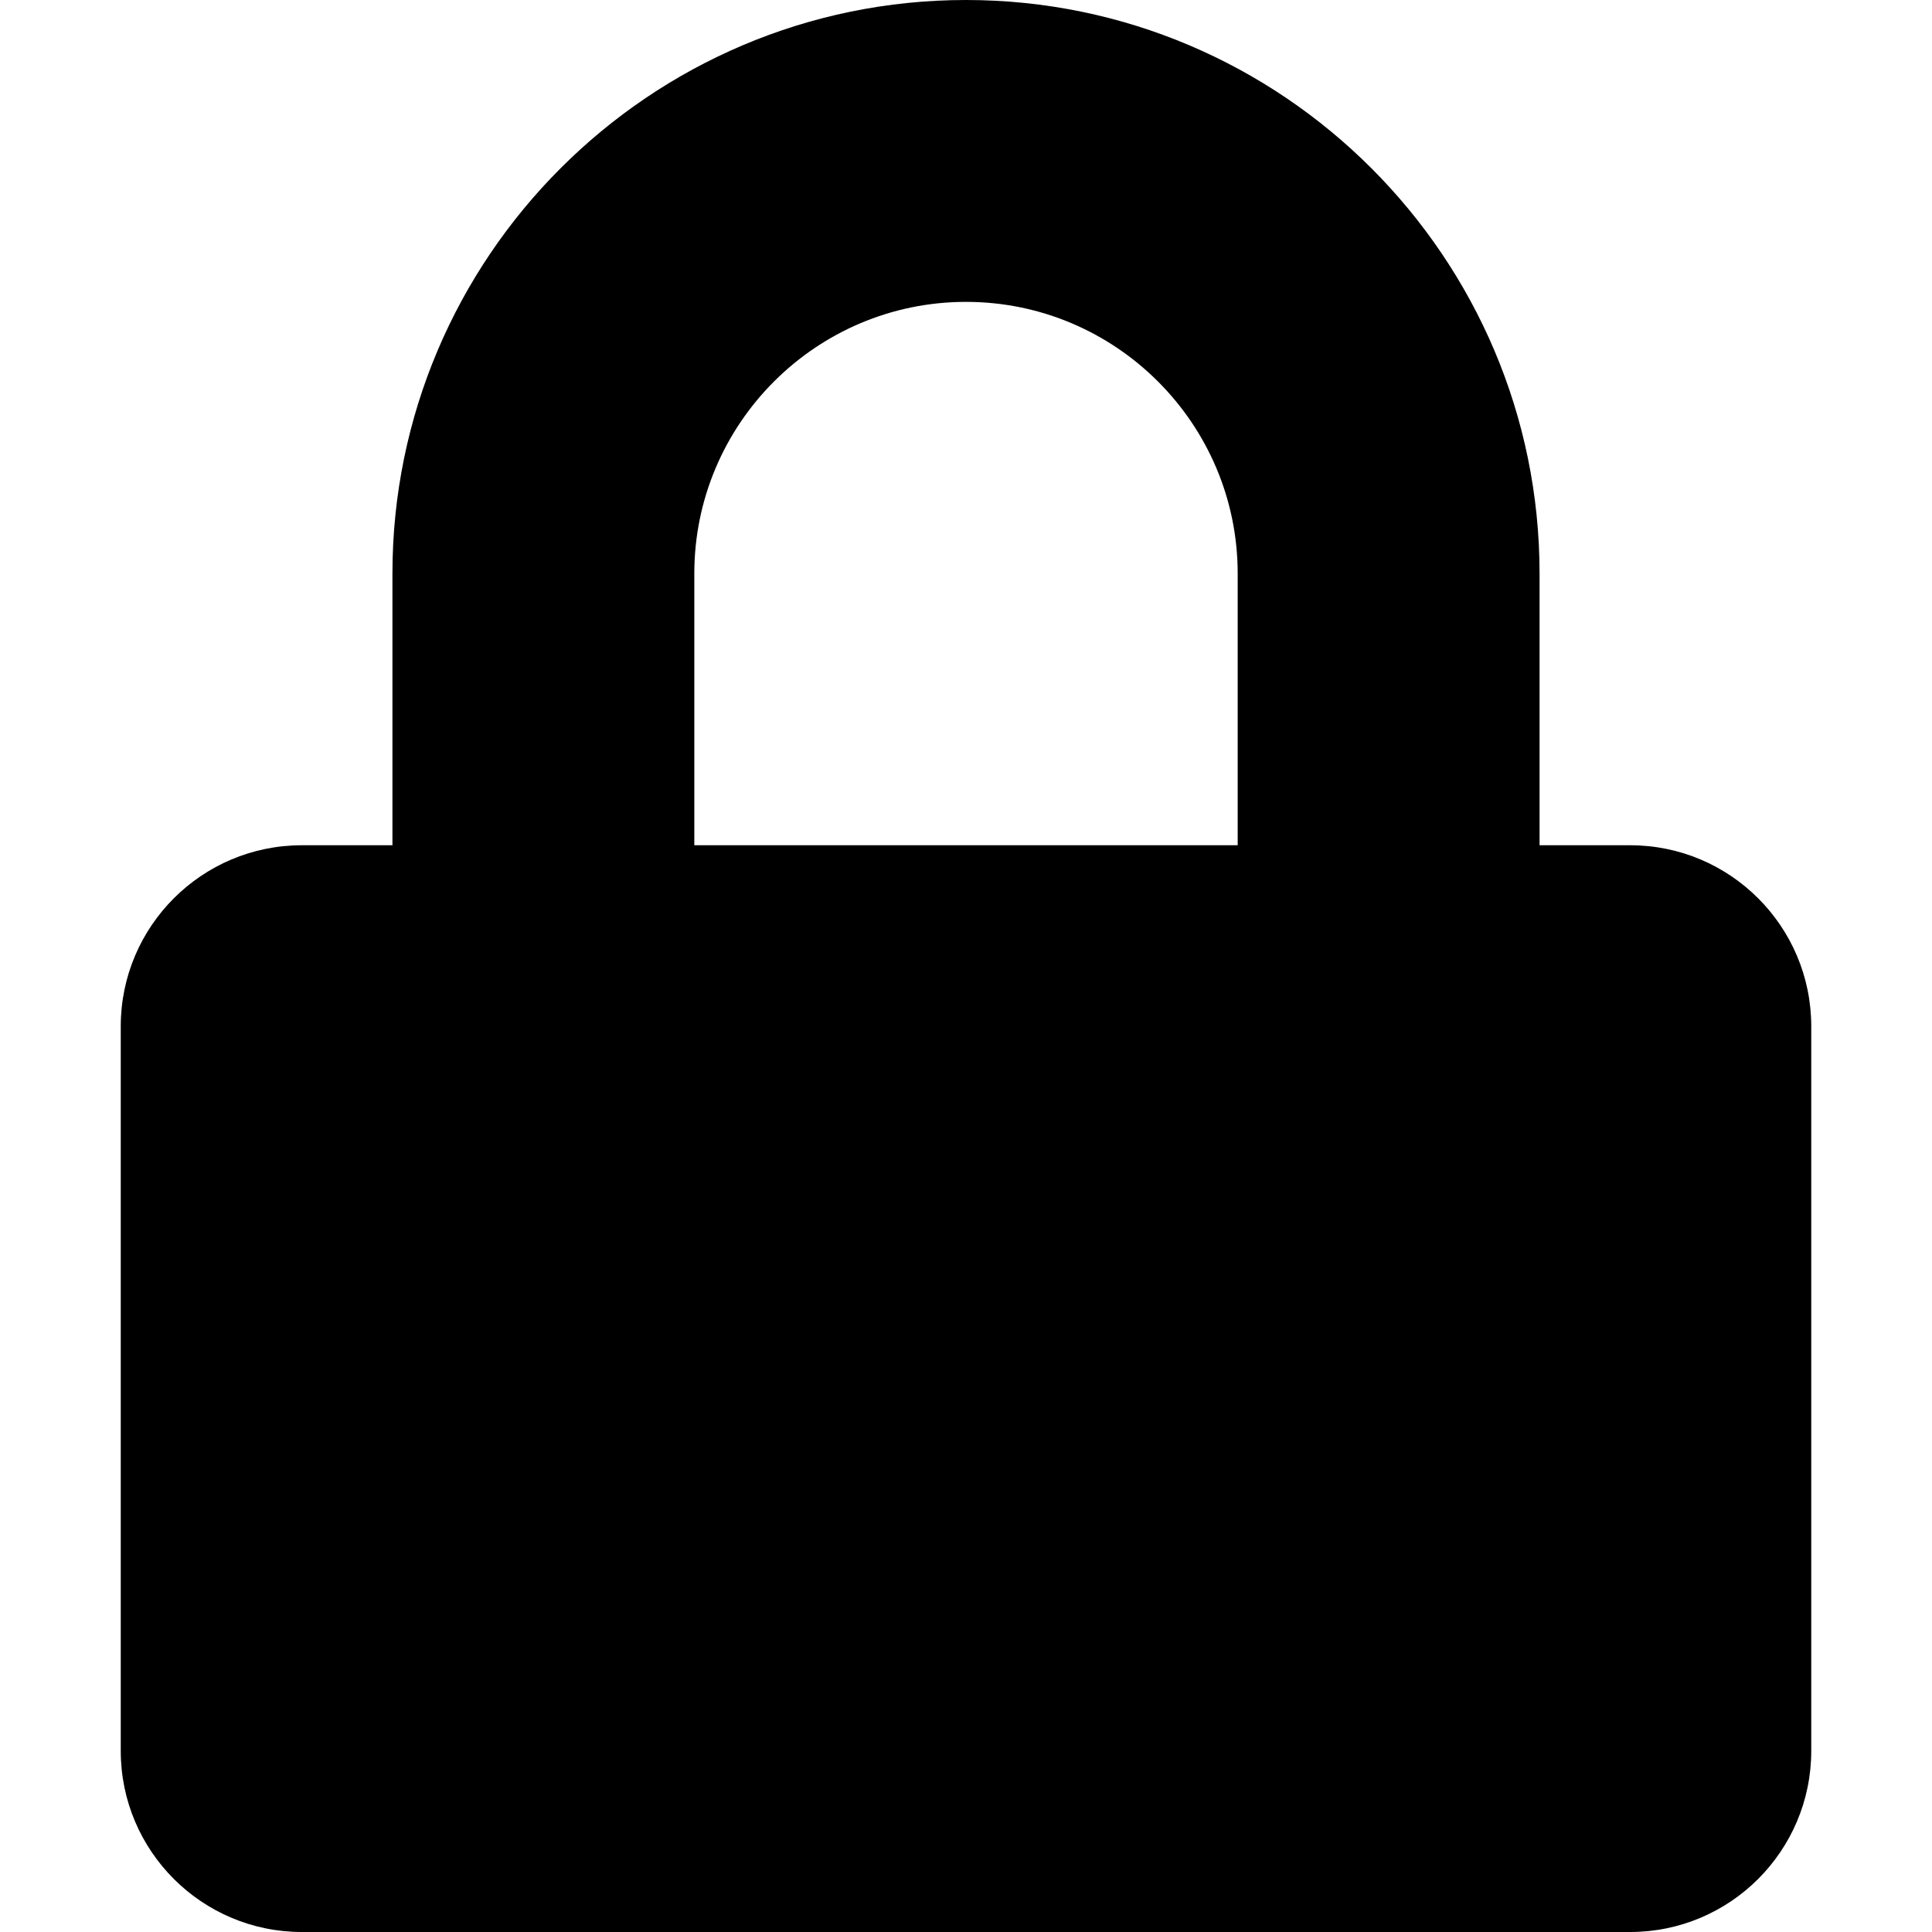
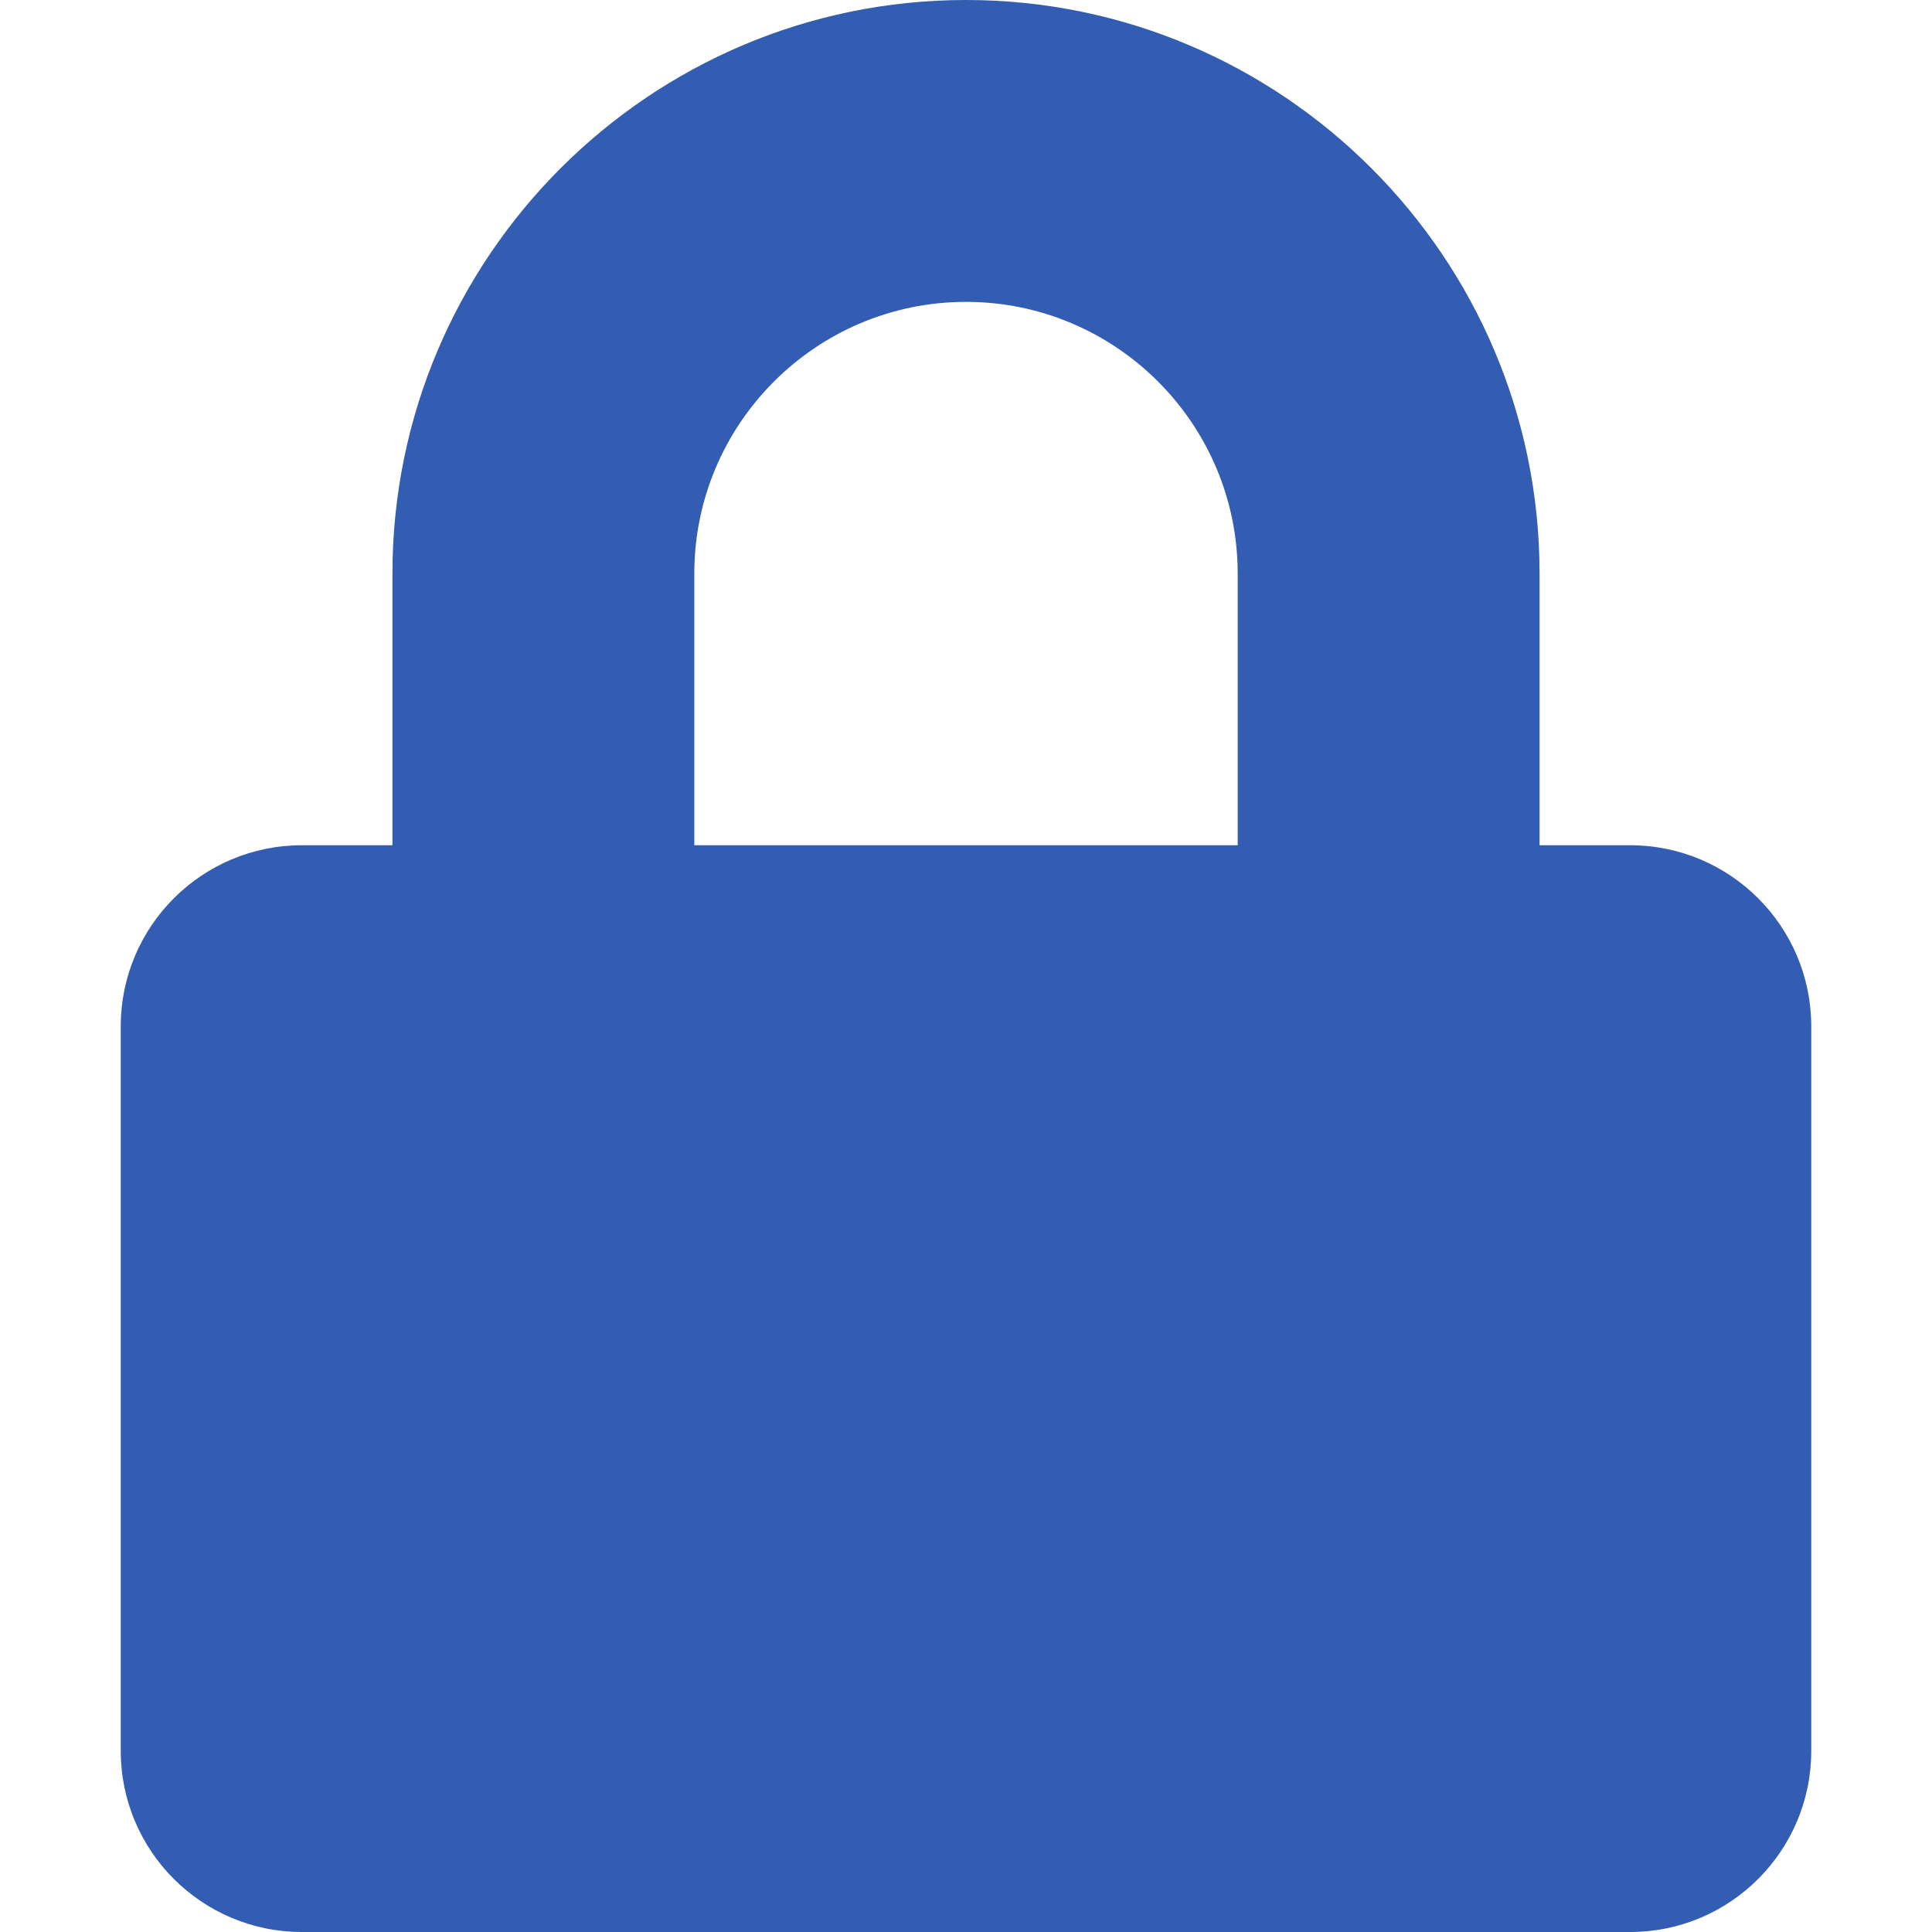
- <svg xmlns="http://www.w3.org/2000/svg" stroke="currentColor" fill="currentColor" stroke-width="0" viewBox="0 0 448 512" height="200px" width="200px">
+ <svg xmlns="http://www.w3.org/2000/svg" stroke="currentColor" fill="#335CB3" stroke-width="0" viewBox="0 0 448 512" height="200px" width="200px">
  <path d="M400 224h-24v-72C376 68.2 307.8 0 224 0S72 68.2 72 152v72H48c-26.5 0-48 21.5-48 48v192c0 26.5 21.5 48 48 48h352c26.5 0 48-21.5 48-48V272c0-26.5-21.5-48-48-48zm-104 0H152v-72c0-39.7 32.3-72 72-72s72 32.3 72 72v72z" />
</svg>
